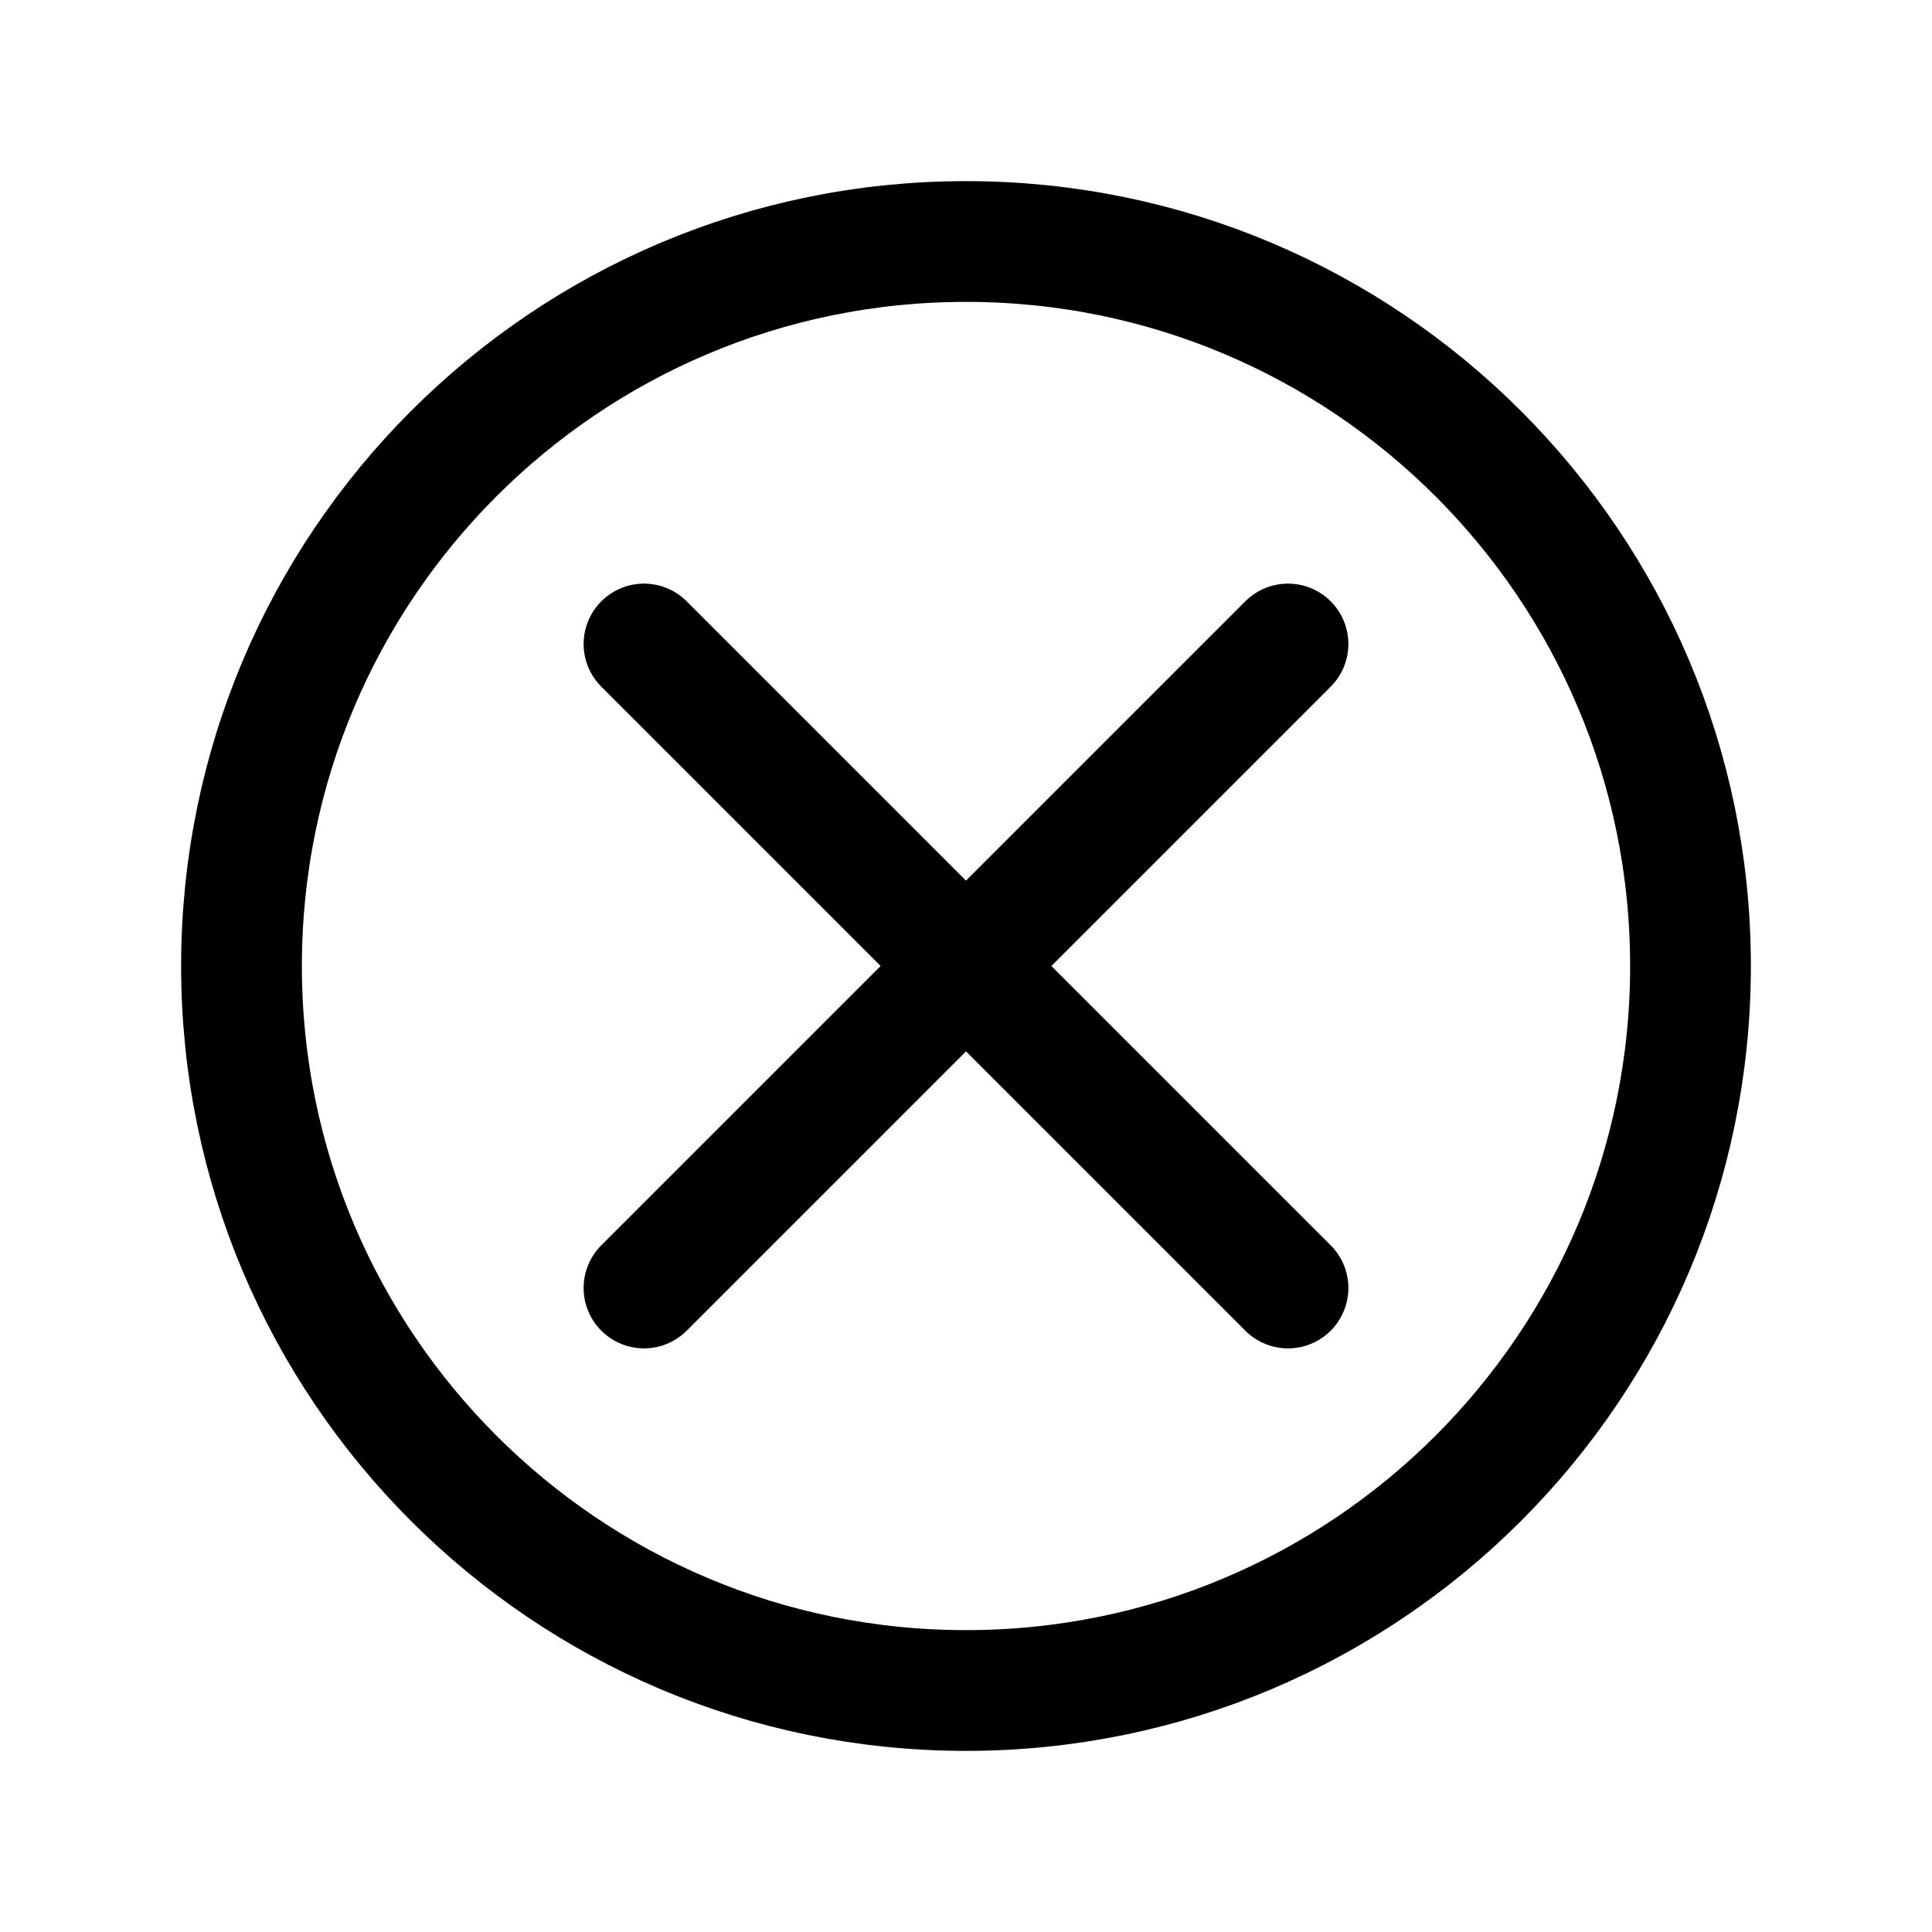
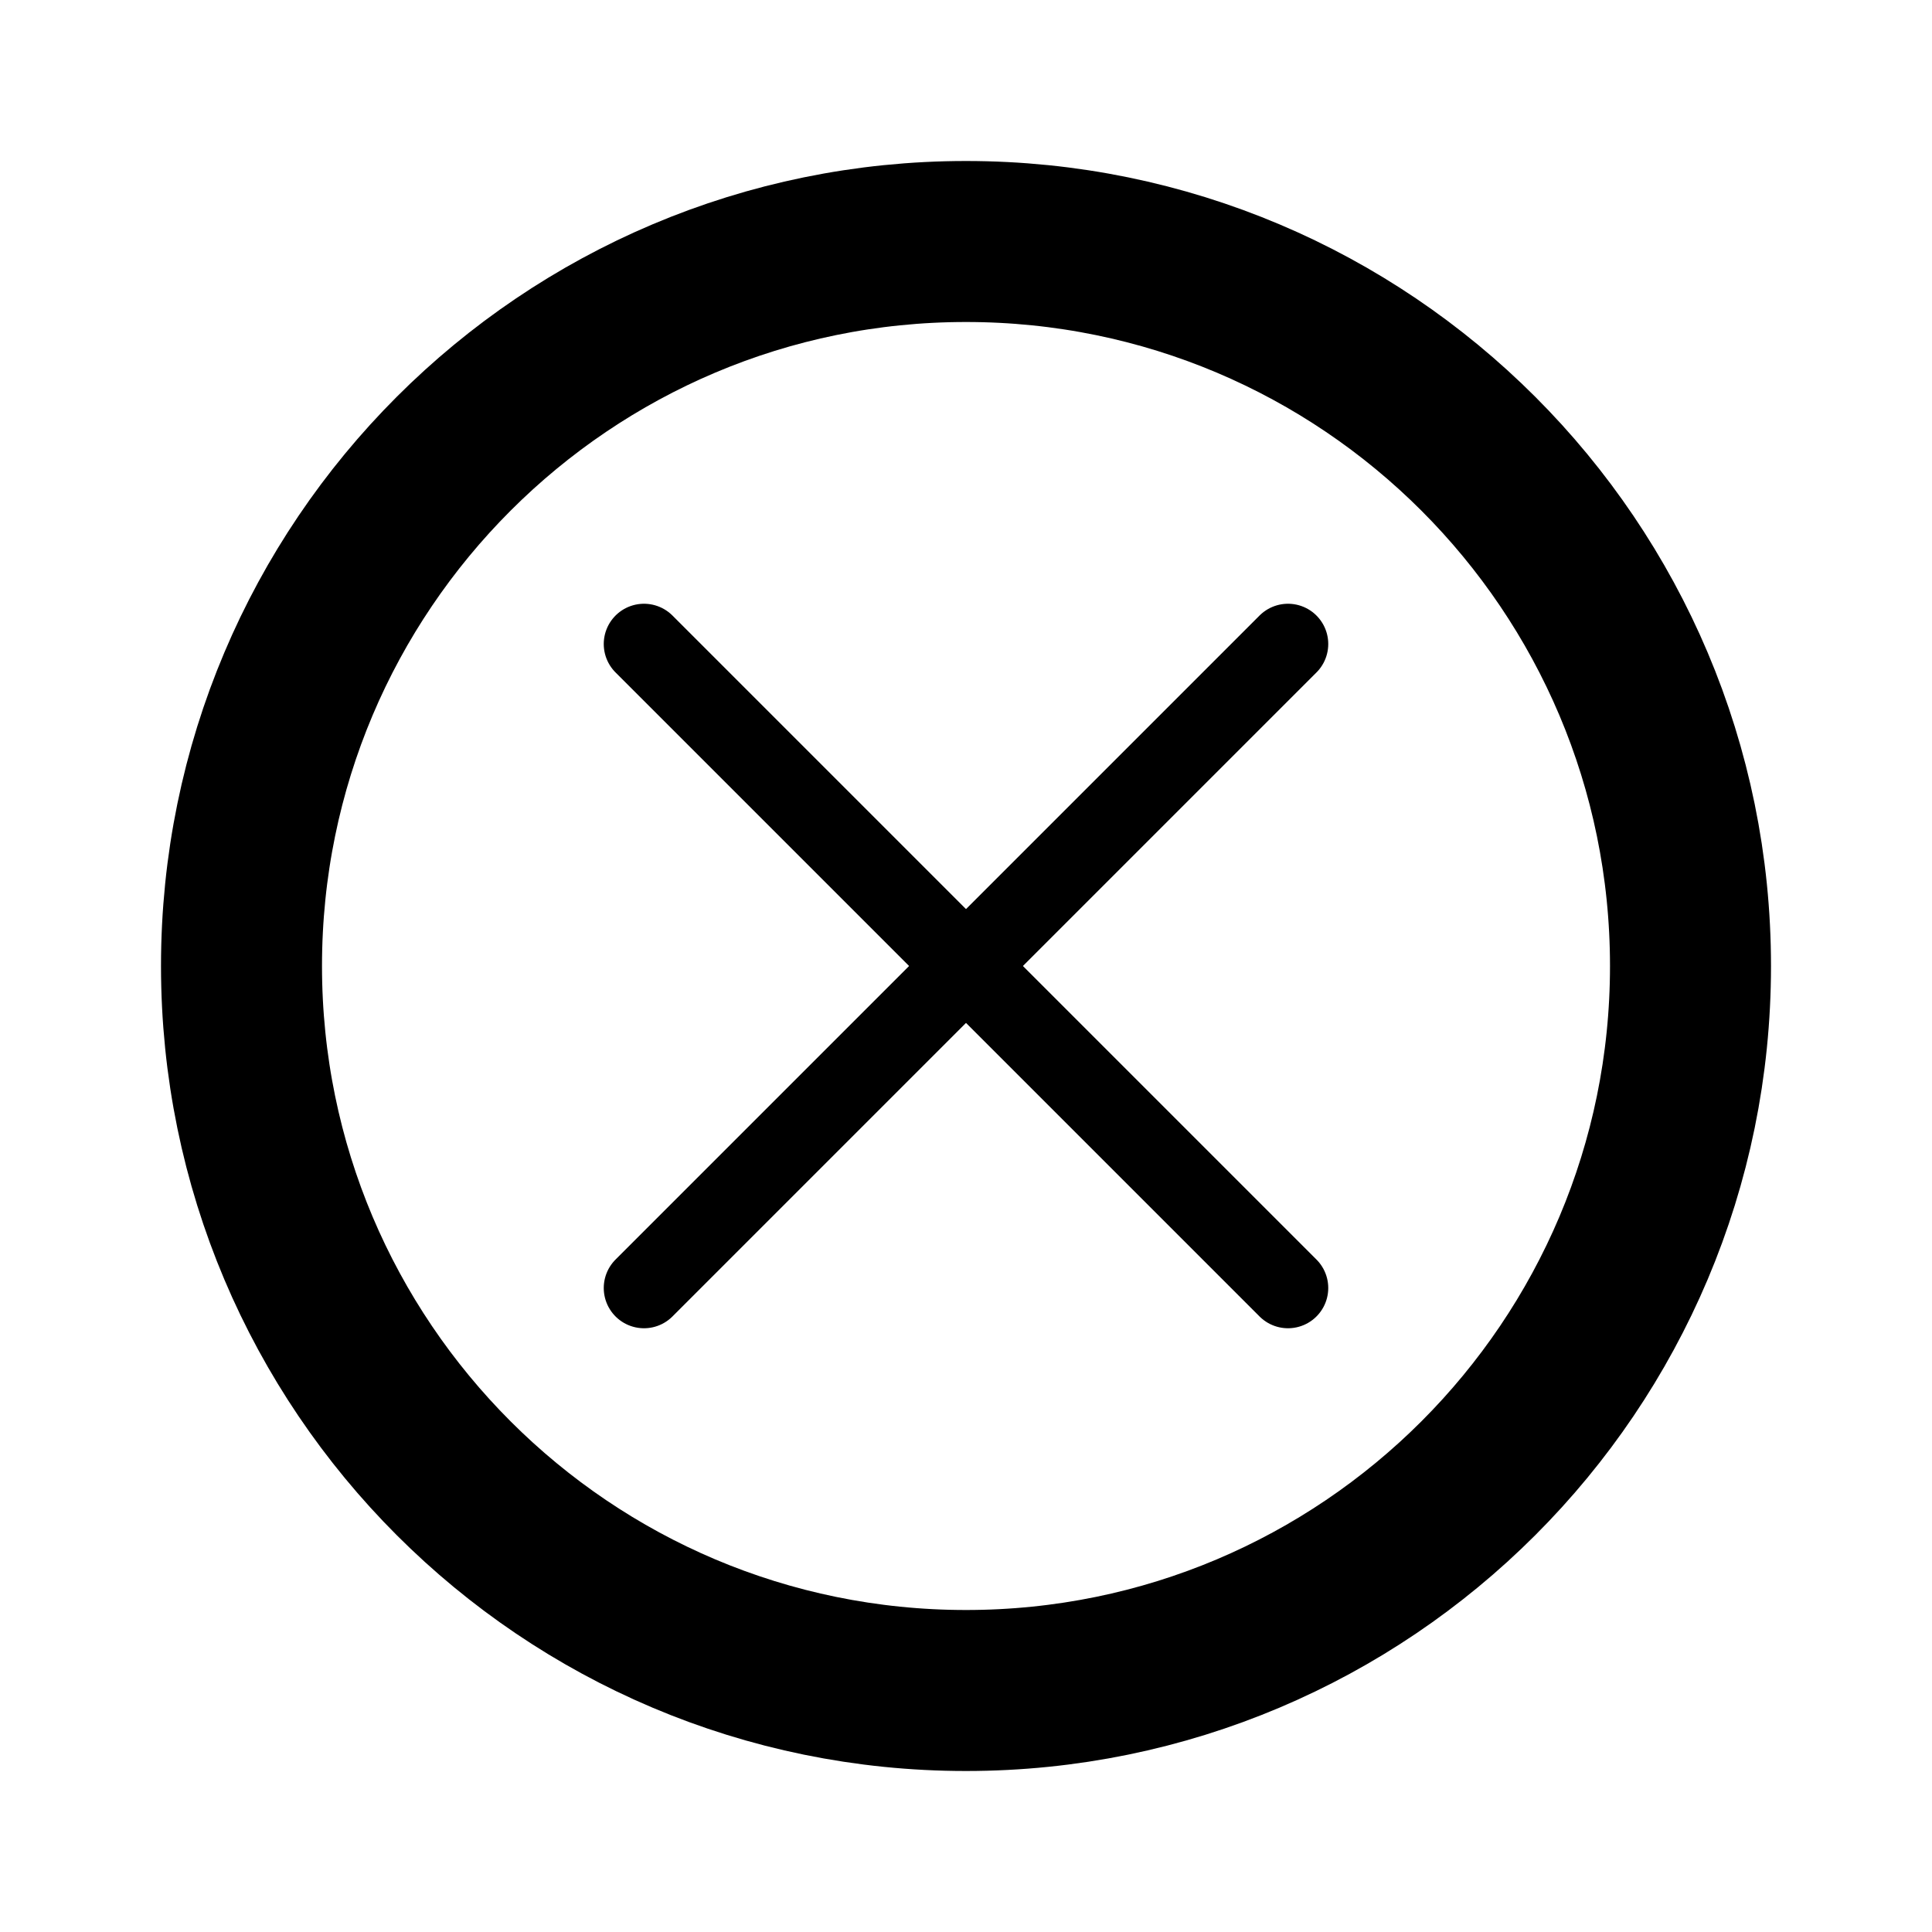
- <svg xmlns="http://www.w3.org/2000/svg" width="24" height="24" viewBox="0 0 24 24" fill="none" stroke="currentColor" stroke-width="1.5" stroke-linecap="round" stroke-linejoin="round">
-   <circle cx="12" cy="12" r="9" />
-   <line x1="8" y1="8" x2="16" y2="16" />
-   <line x1="16" y1="8" x2="8" y2="16" />
+ <svg xmlns="http://www.w3.org/2000/svg" width="24" height="24" viewBox="0 0 24 24" fill="none" stroke="currentColor" stroke-linecap="round" stroke-linejoin="round">
+   <g stroke-width="2">
+     <circle cx="12" cy="12" r="9" />
+   </g>
+   <g stroke-width="1">
+     <line x1="8" y1="8" x2="16" y2="16" />
+     <line x1="16" y1="8" x2="8" y2="16" />
+   </g>
</svg>
